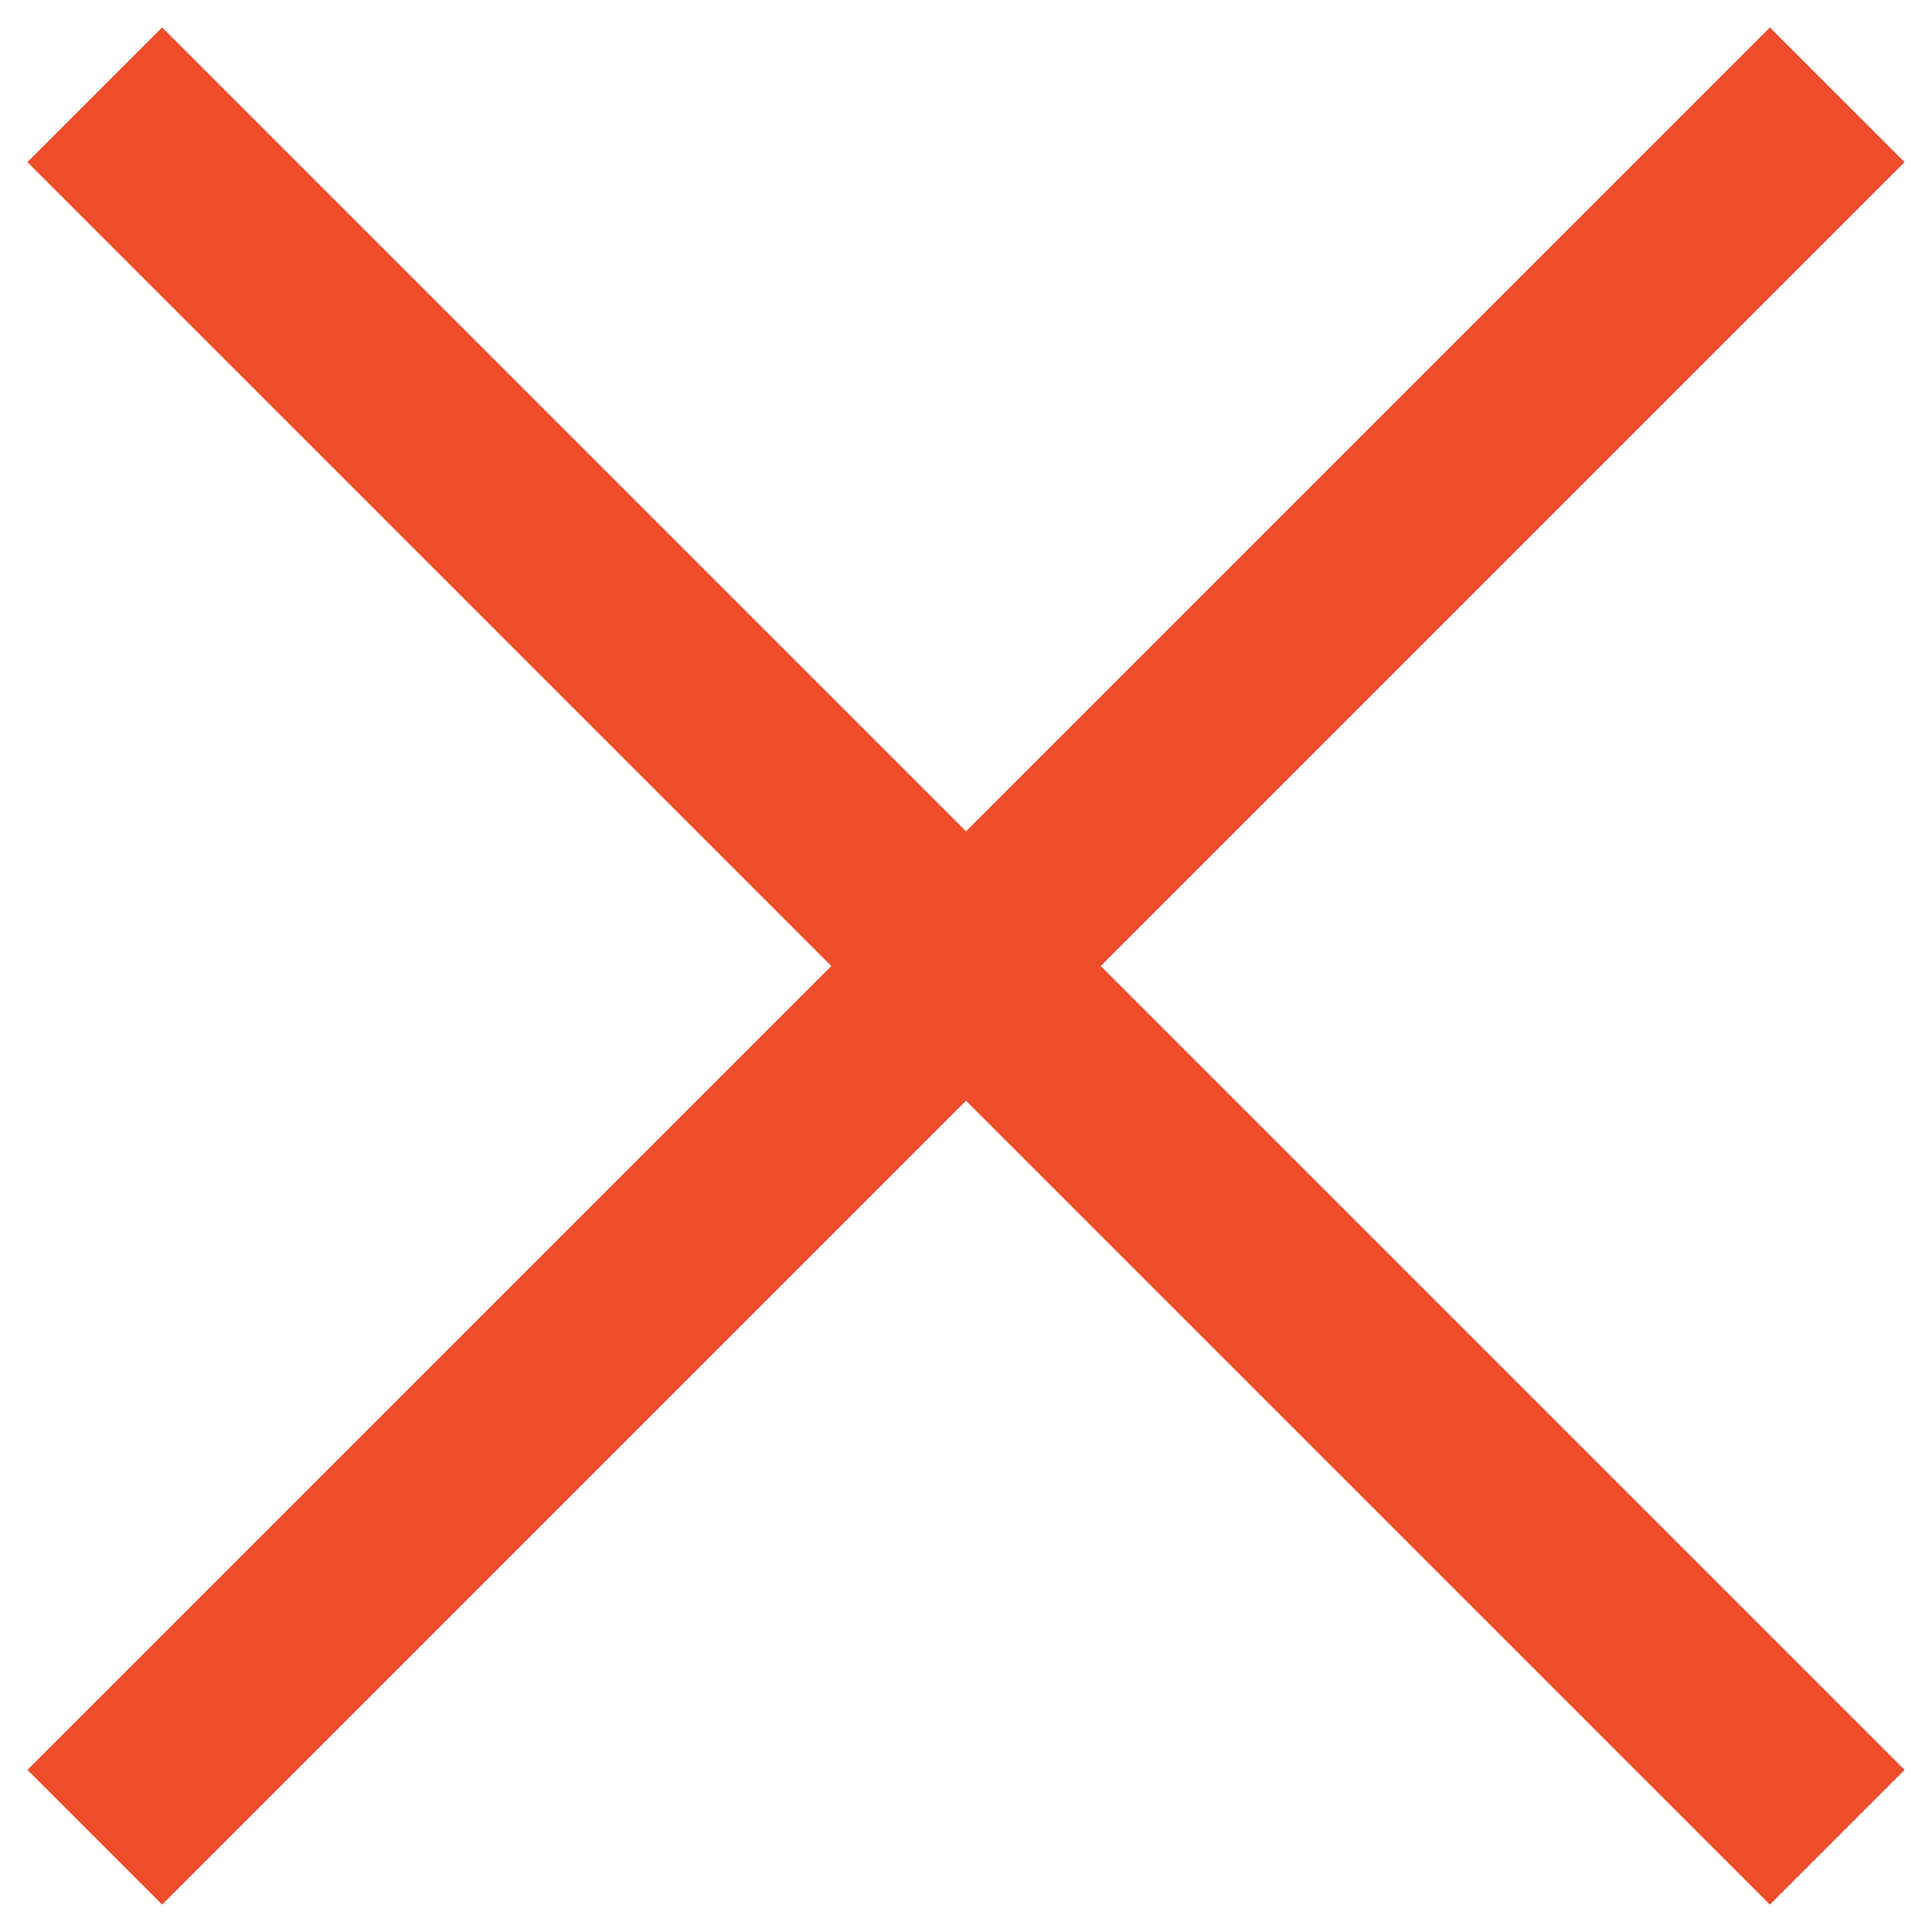
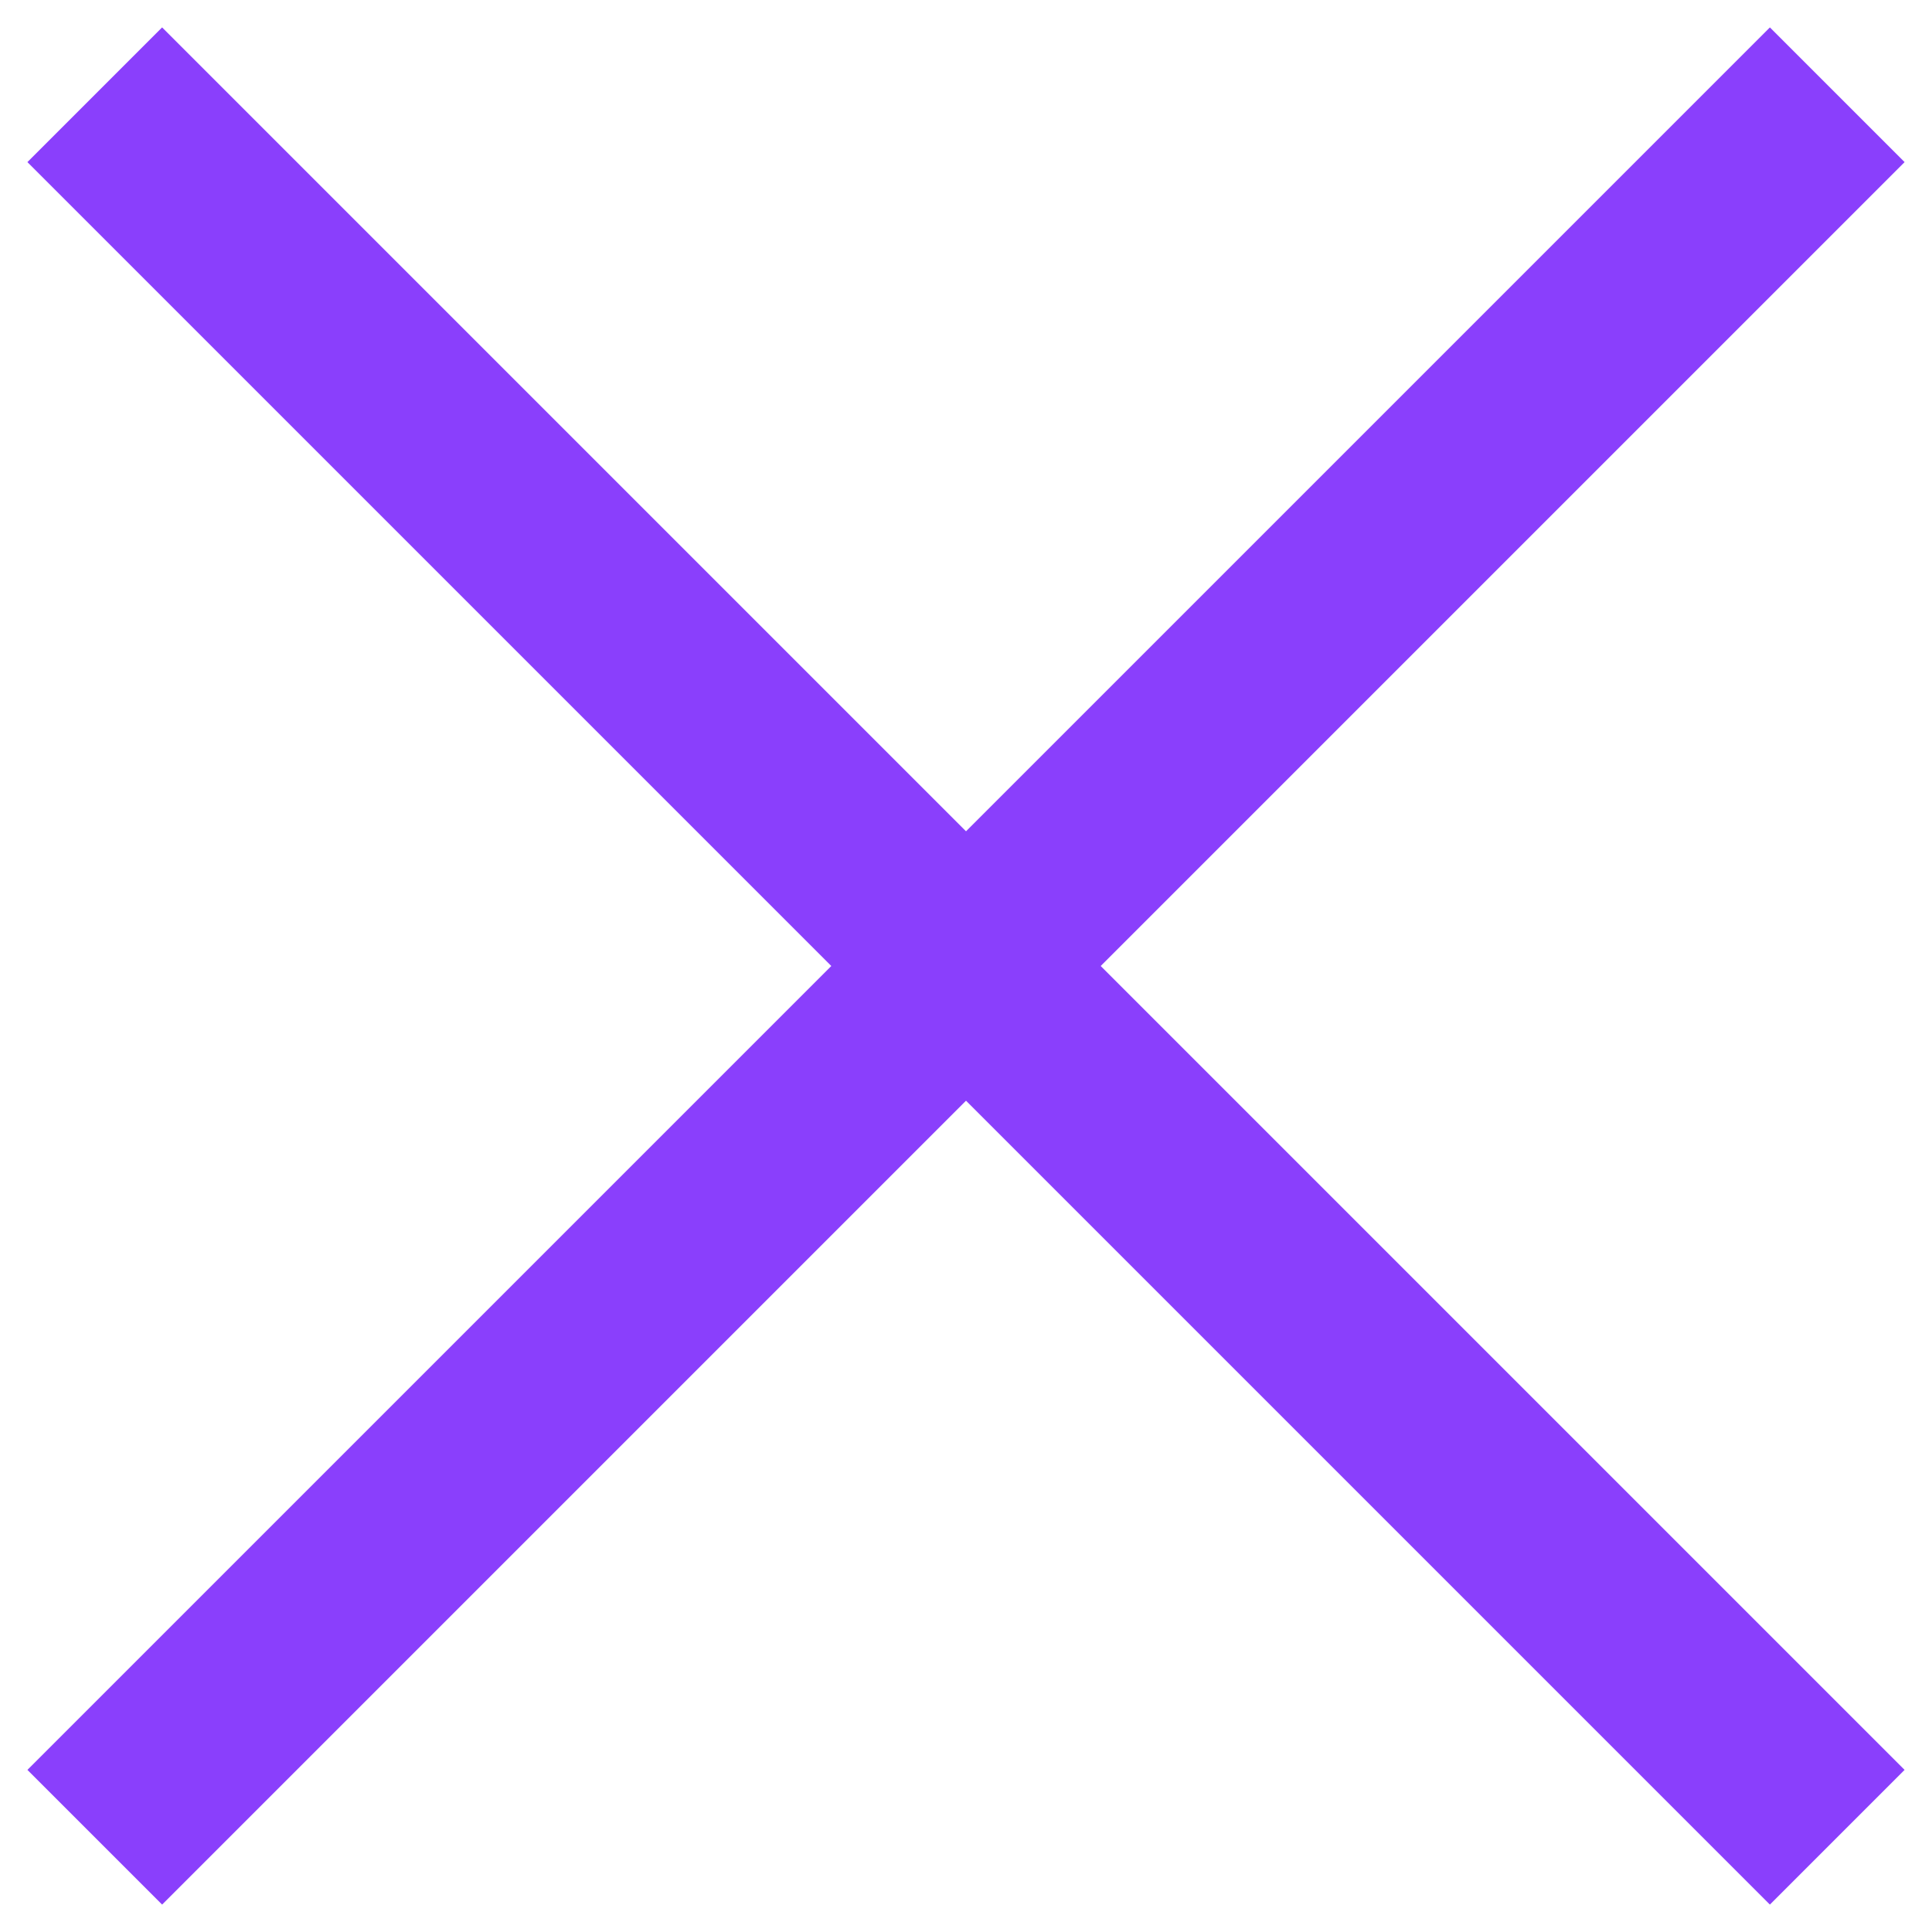
<svg xmlns="http://www.w3.org/2000/svg" version="1.1" id="Layer_1" x="0px" y="0px" viewBox="0 0 200 200" style="enable-background:new 0 0 200 200;" xml:space="preserve">
-   <style type="text/css">
+   <defs id="defs842" />
+   <style type="text/css" id="style833">
	.st0{fill:#EE4C2A;}
</style>
-   <rect x="-27.55" y="90.14" transform="matrix(0.7071 0.7071 -0.7071 0.7071 100 -41.4214)" class="st0" width="255.1" height="19.72" />
-   <rect x="-27.55" y="90.14" transform="matrix(-0.7071 0.7071 -0.7071 -0.7071 241.4214 100)" class="st0" width="255.1" height="19.72" />
+   <rect x="-27.55" y="90.14" transform="matrix(0.7071 0.7071 -0.7071 0.7071 100 -41.4214)" class="st0" width="255.1" height="19.72" id="rect835" style="fill:#8a3ffc;fill-opacity:1" />
+   <rect x="-27.55" y="90.14" transform="matrix(-0.7071,0.7071,-0.7071,-0.7071,241.4214,100)" class="st0" width="255.1" height="19.72" id="rect837" style="mix-blend-mode:normal;fill:#8a3ffc;fill-opacity:1" />
</svg>
